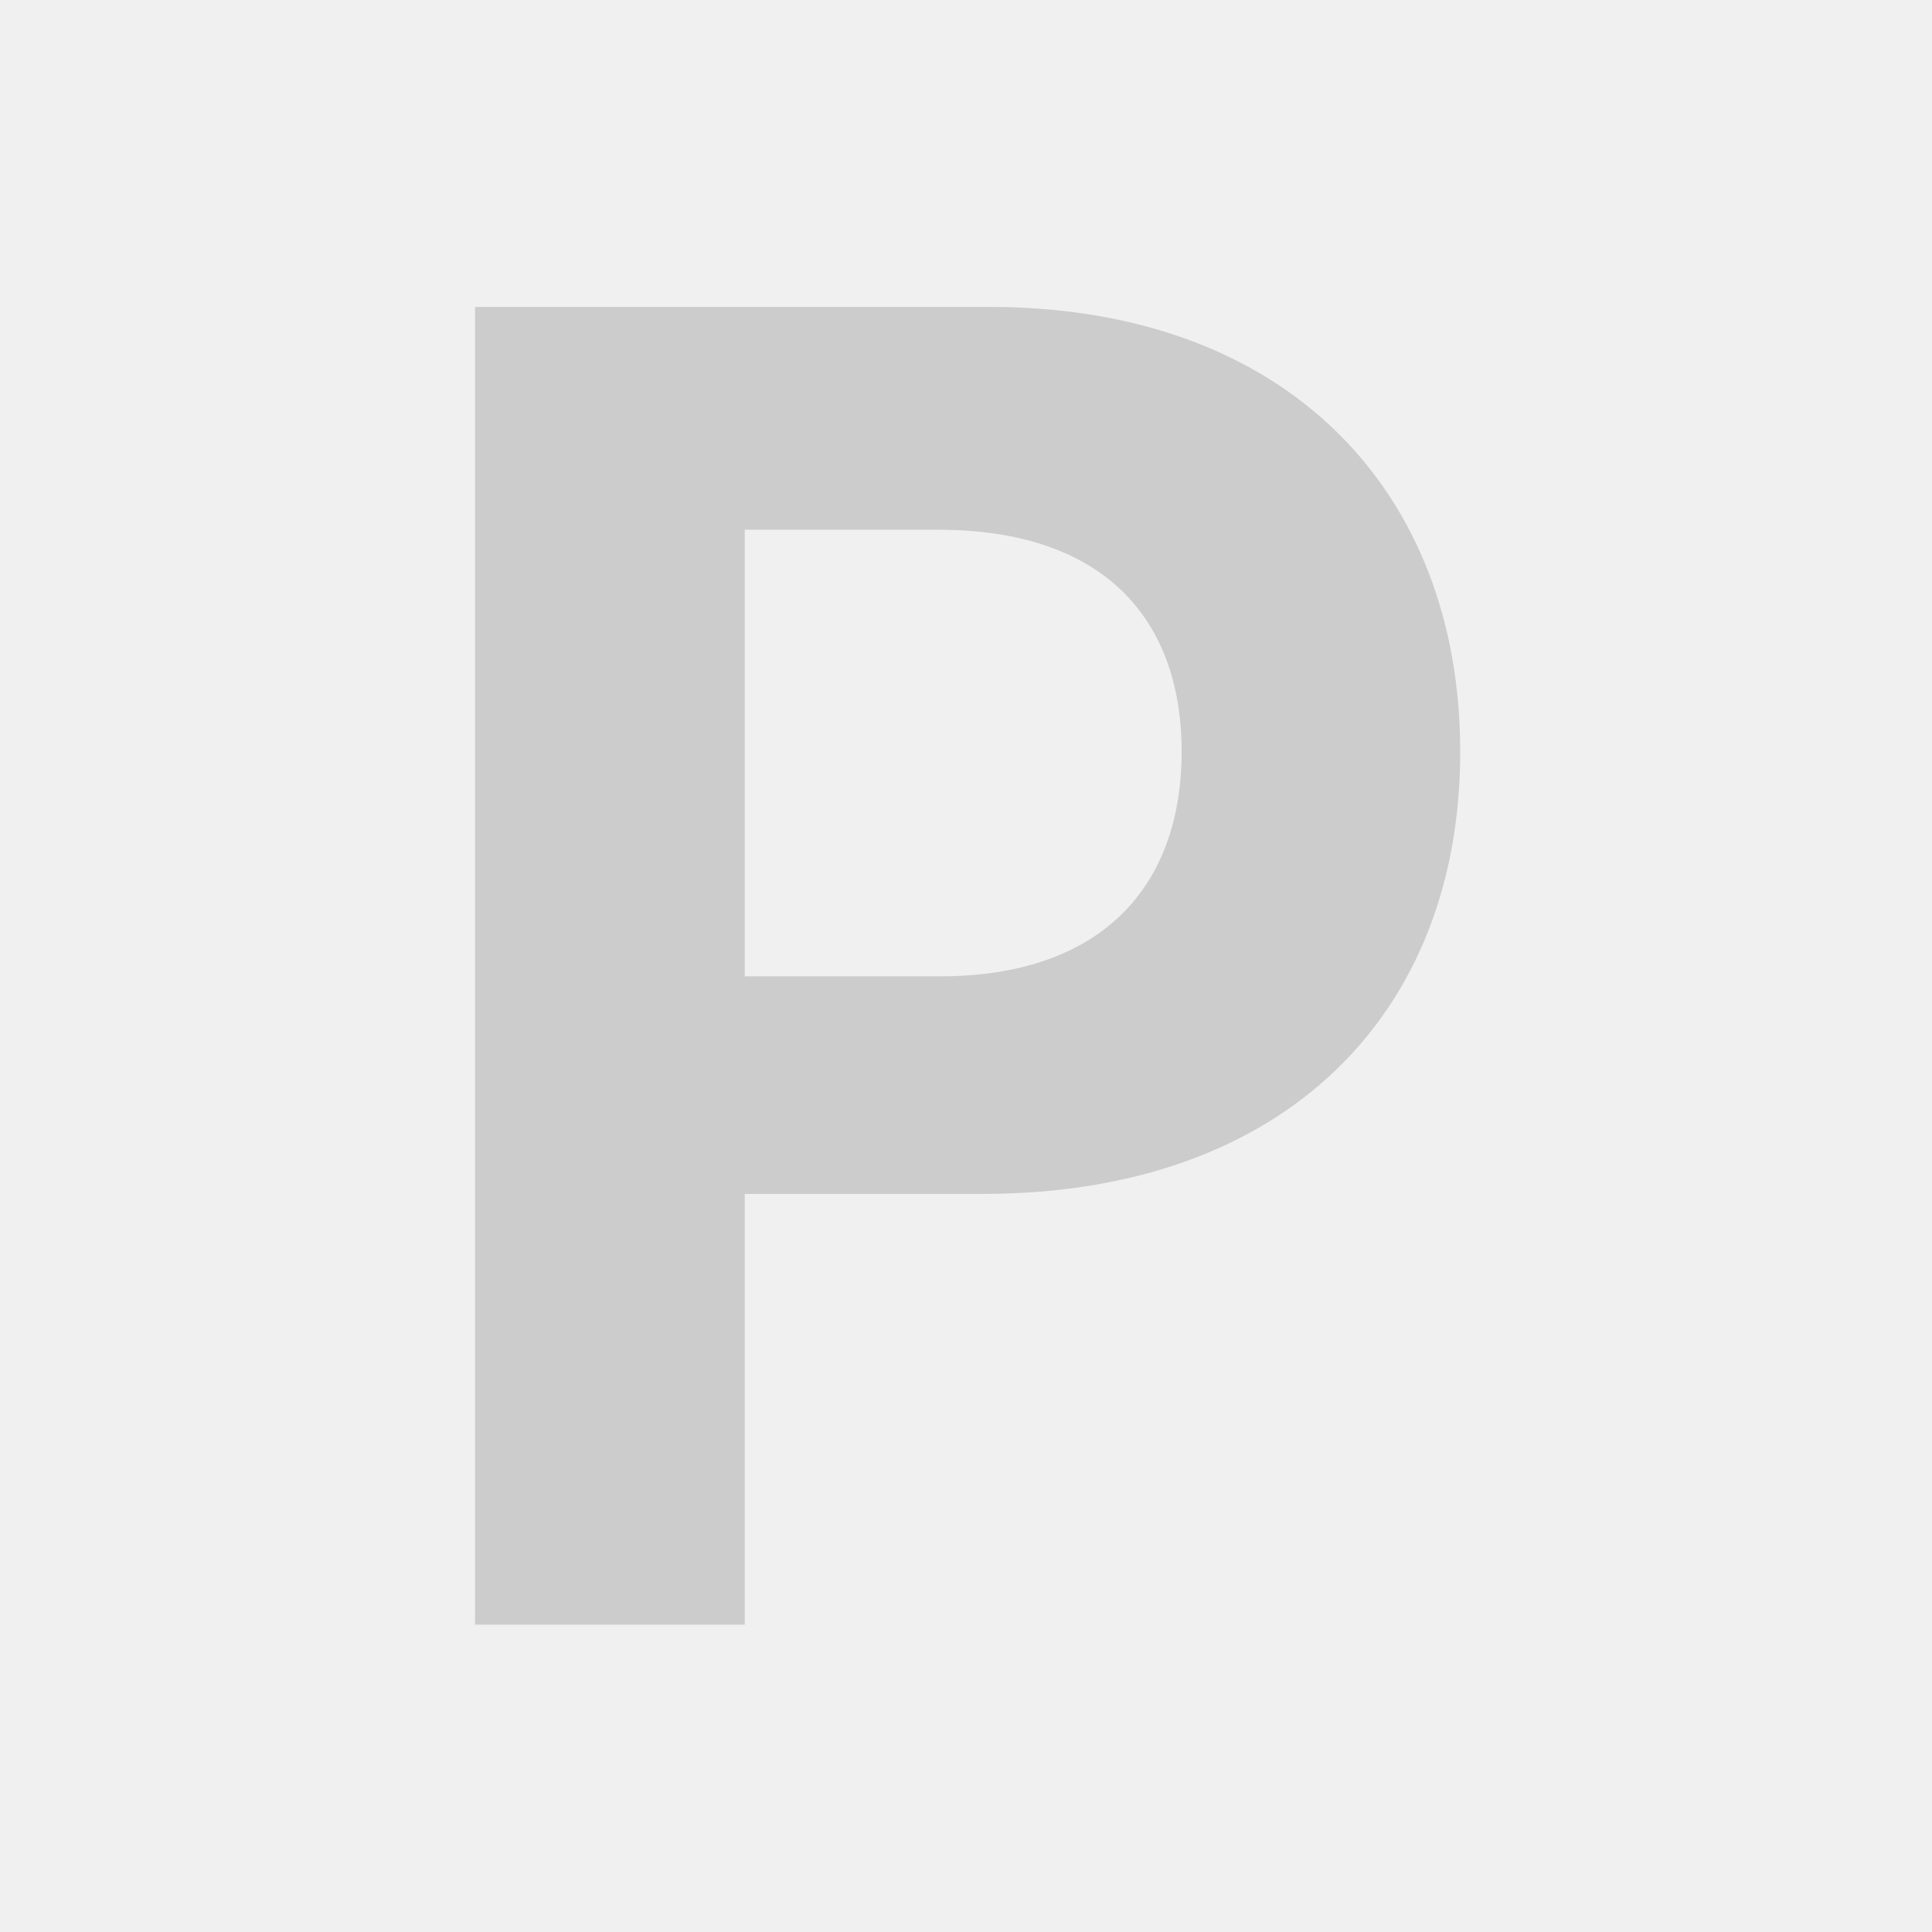
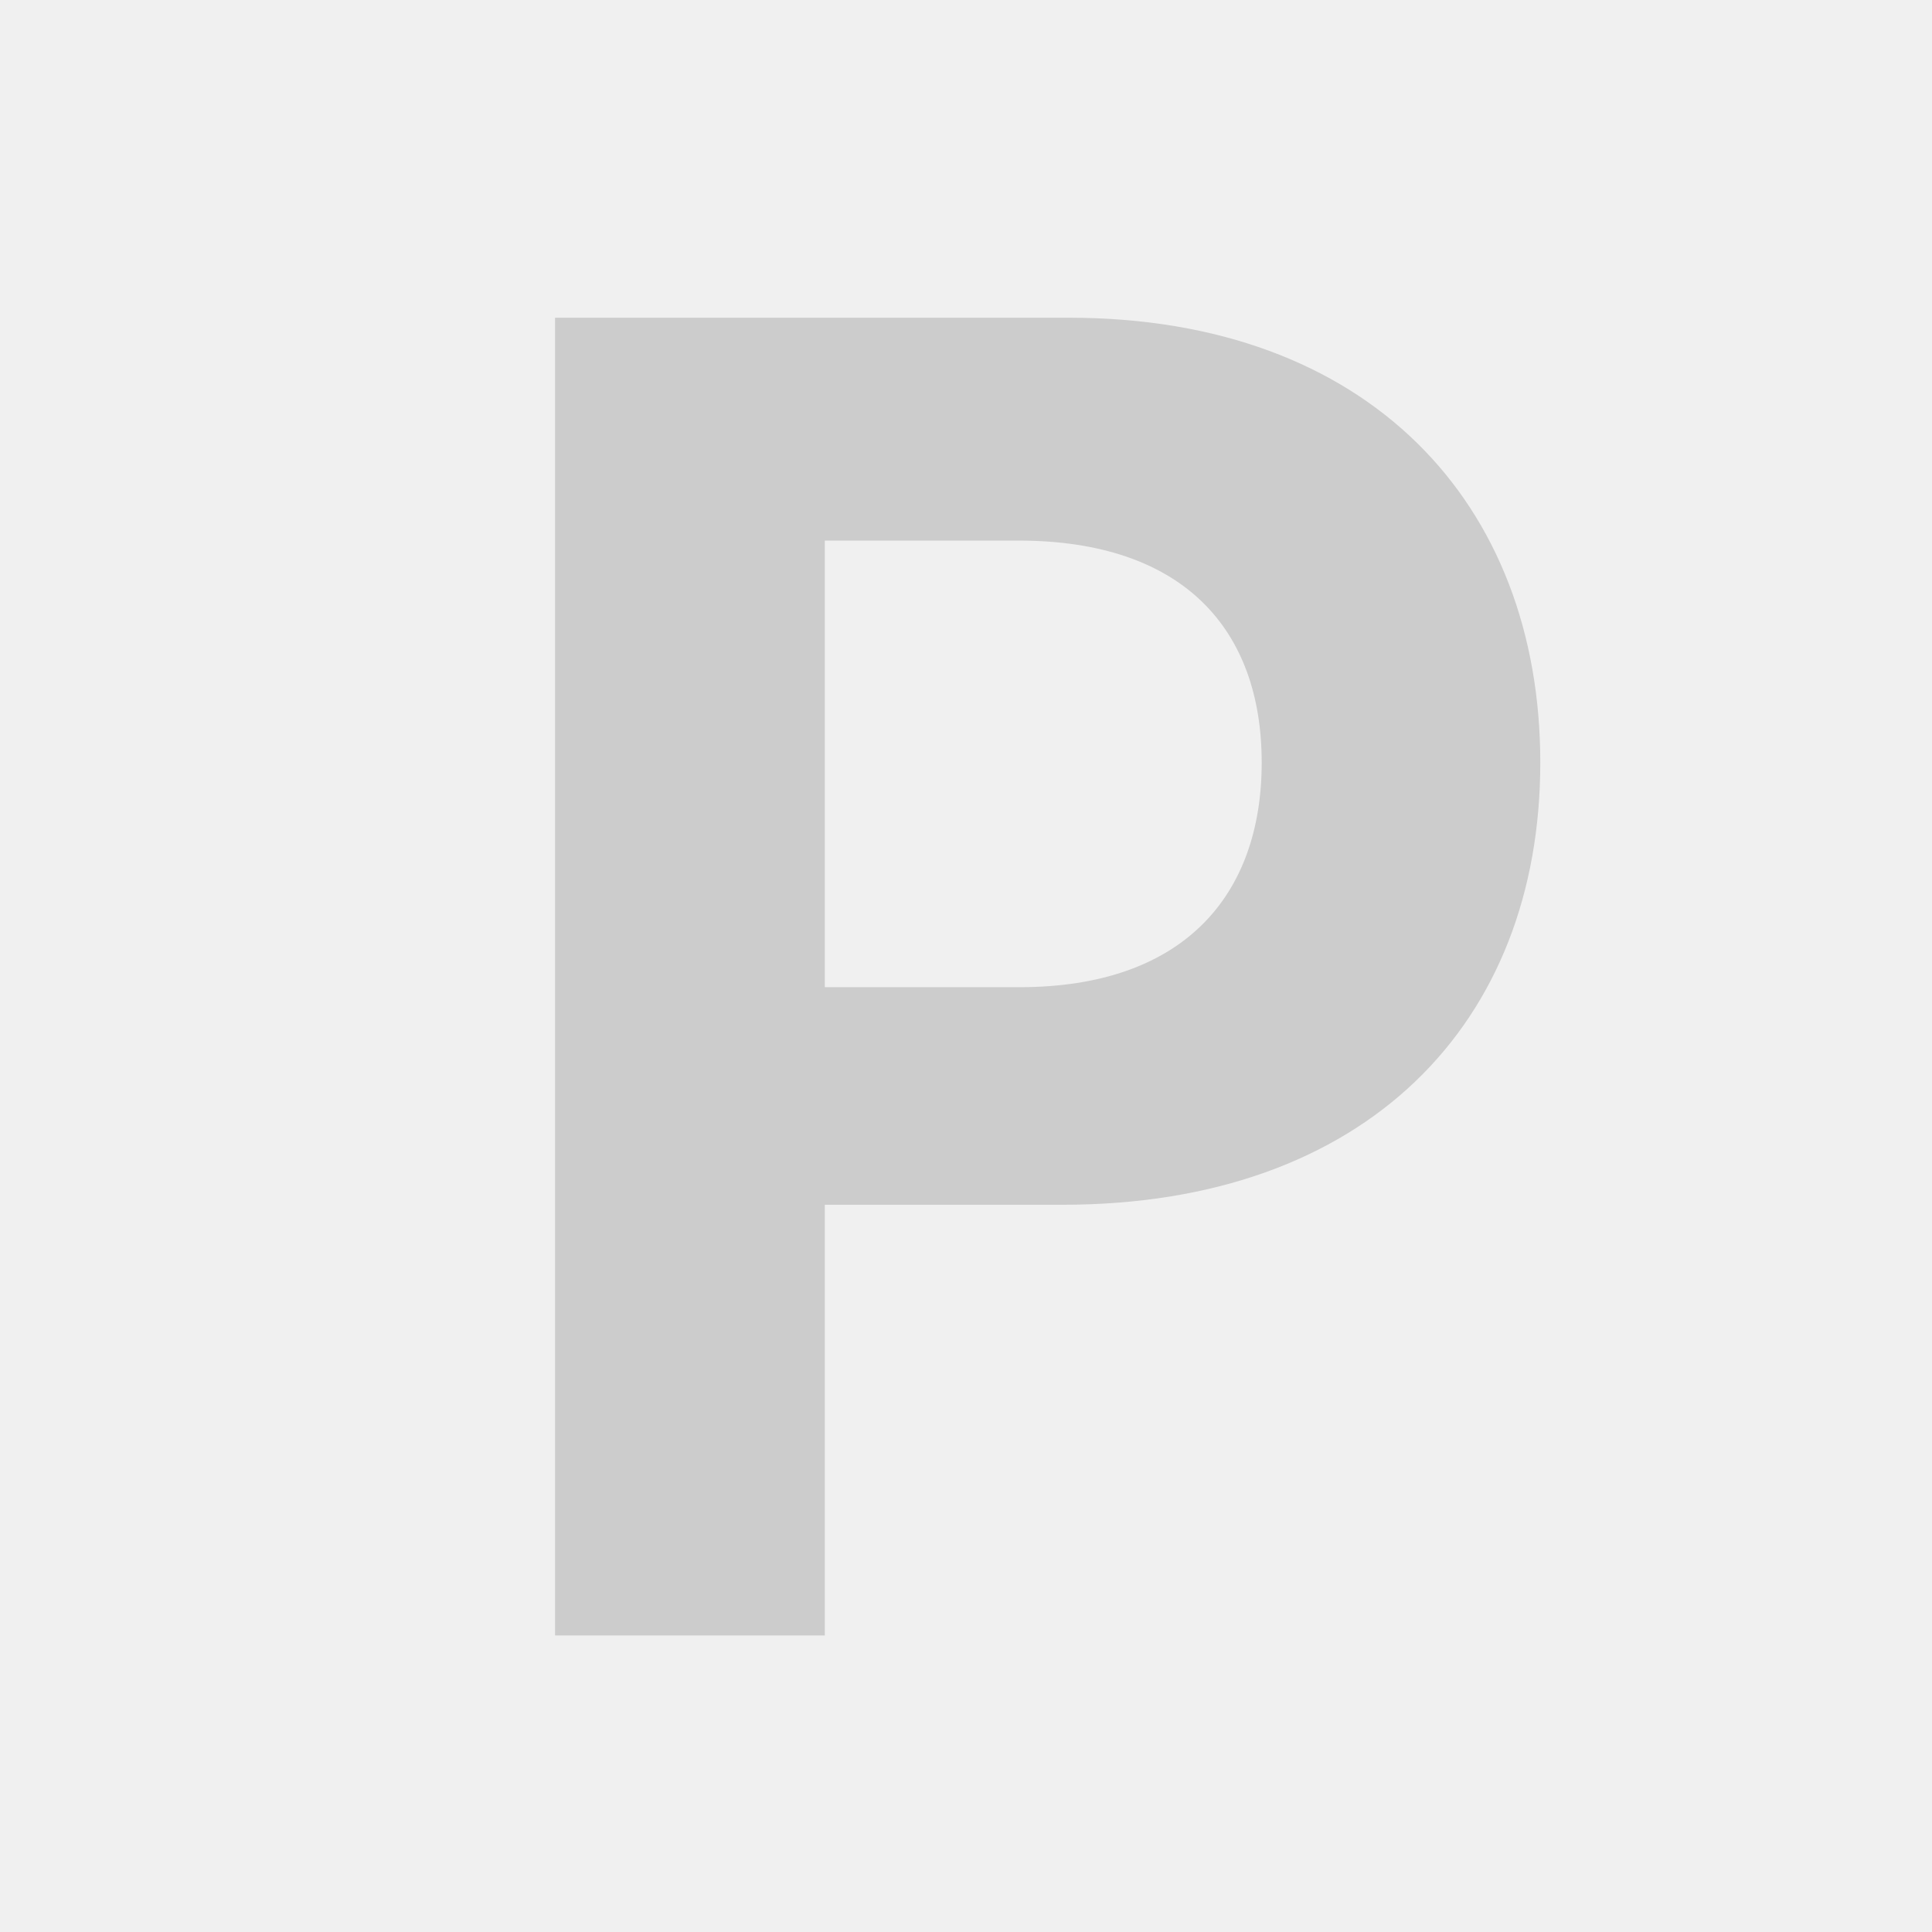
<svg xmlns="http://www.w3.org/2000/svg" viewBox="0 0 1280 1280" version="1.1" id="svg1215">
  <defs id="defs1029">
    <style id="style1027">.cls-1{fill:#904a04;}.cls-2{fill:#b26734;}.cls-3{fill:#6d3c0f;}.cls-4{fill:#bd6e35;}.cls-5{fill:#a56032;}.cls-6{fill:#3a3a3a;}.cls-7{fill:#444;}.cls-8{fill:#515151;}.cls-9{fill:#303030;}.cls-10{fill:#aaa;}.cls-11{fill:#a4571f;}.cls-12{fill:#824009;}.cls-13{fill:#3f3f3f;}.cls-14{fill:#cb63d3;}.cls-15{fill:#b25f8c;}.cls-16{fill:#fff;}.cls-17{fill:#91562d;}.cls-18{fill:#232323;}.cls-19{fill:#161616;}.cls-20{fill:#7c441e;}.cls-21{fill:none;}.cls-22{fill:#ffc33e;}</style>
  </defs>
-   <text xml:space="preserve" style="font-weight:bold;font-size:1200px;line-height:1.25;font-family:Inter;-inkscape-font-specification:'Inter Bold';fill:#cccccc" x="235.597" y="1076.364" id="text1223">
-     <tspan id="tspan1221" x="235.597" y="1076.364" style="font-size:1200px;fill:#cccccc">P</tspan>
+   <text xml:space="preserve" style="font-weight:bold;font-size:1200px;line-height:1.25;font-family:Inter;-inkscape-font-specification:'Inter Bold';fill:#cccccc" x="288.642" y="1083.542" id="text1223">
+     <tspan id="tspan1221" x="288.642" y="1083.542" style="font-size:1200px;fill:#cccccc">P</tspan>
  </text>
</svg>
